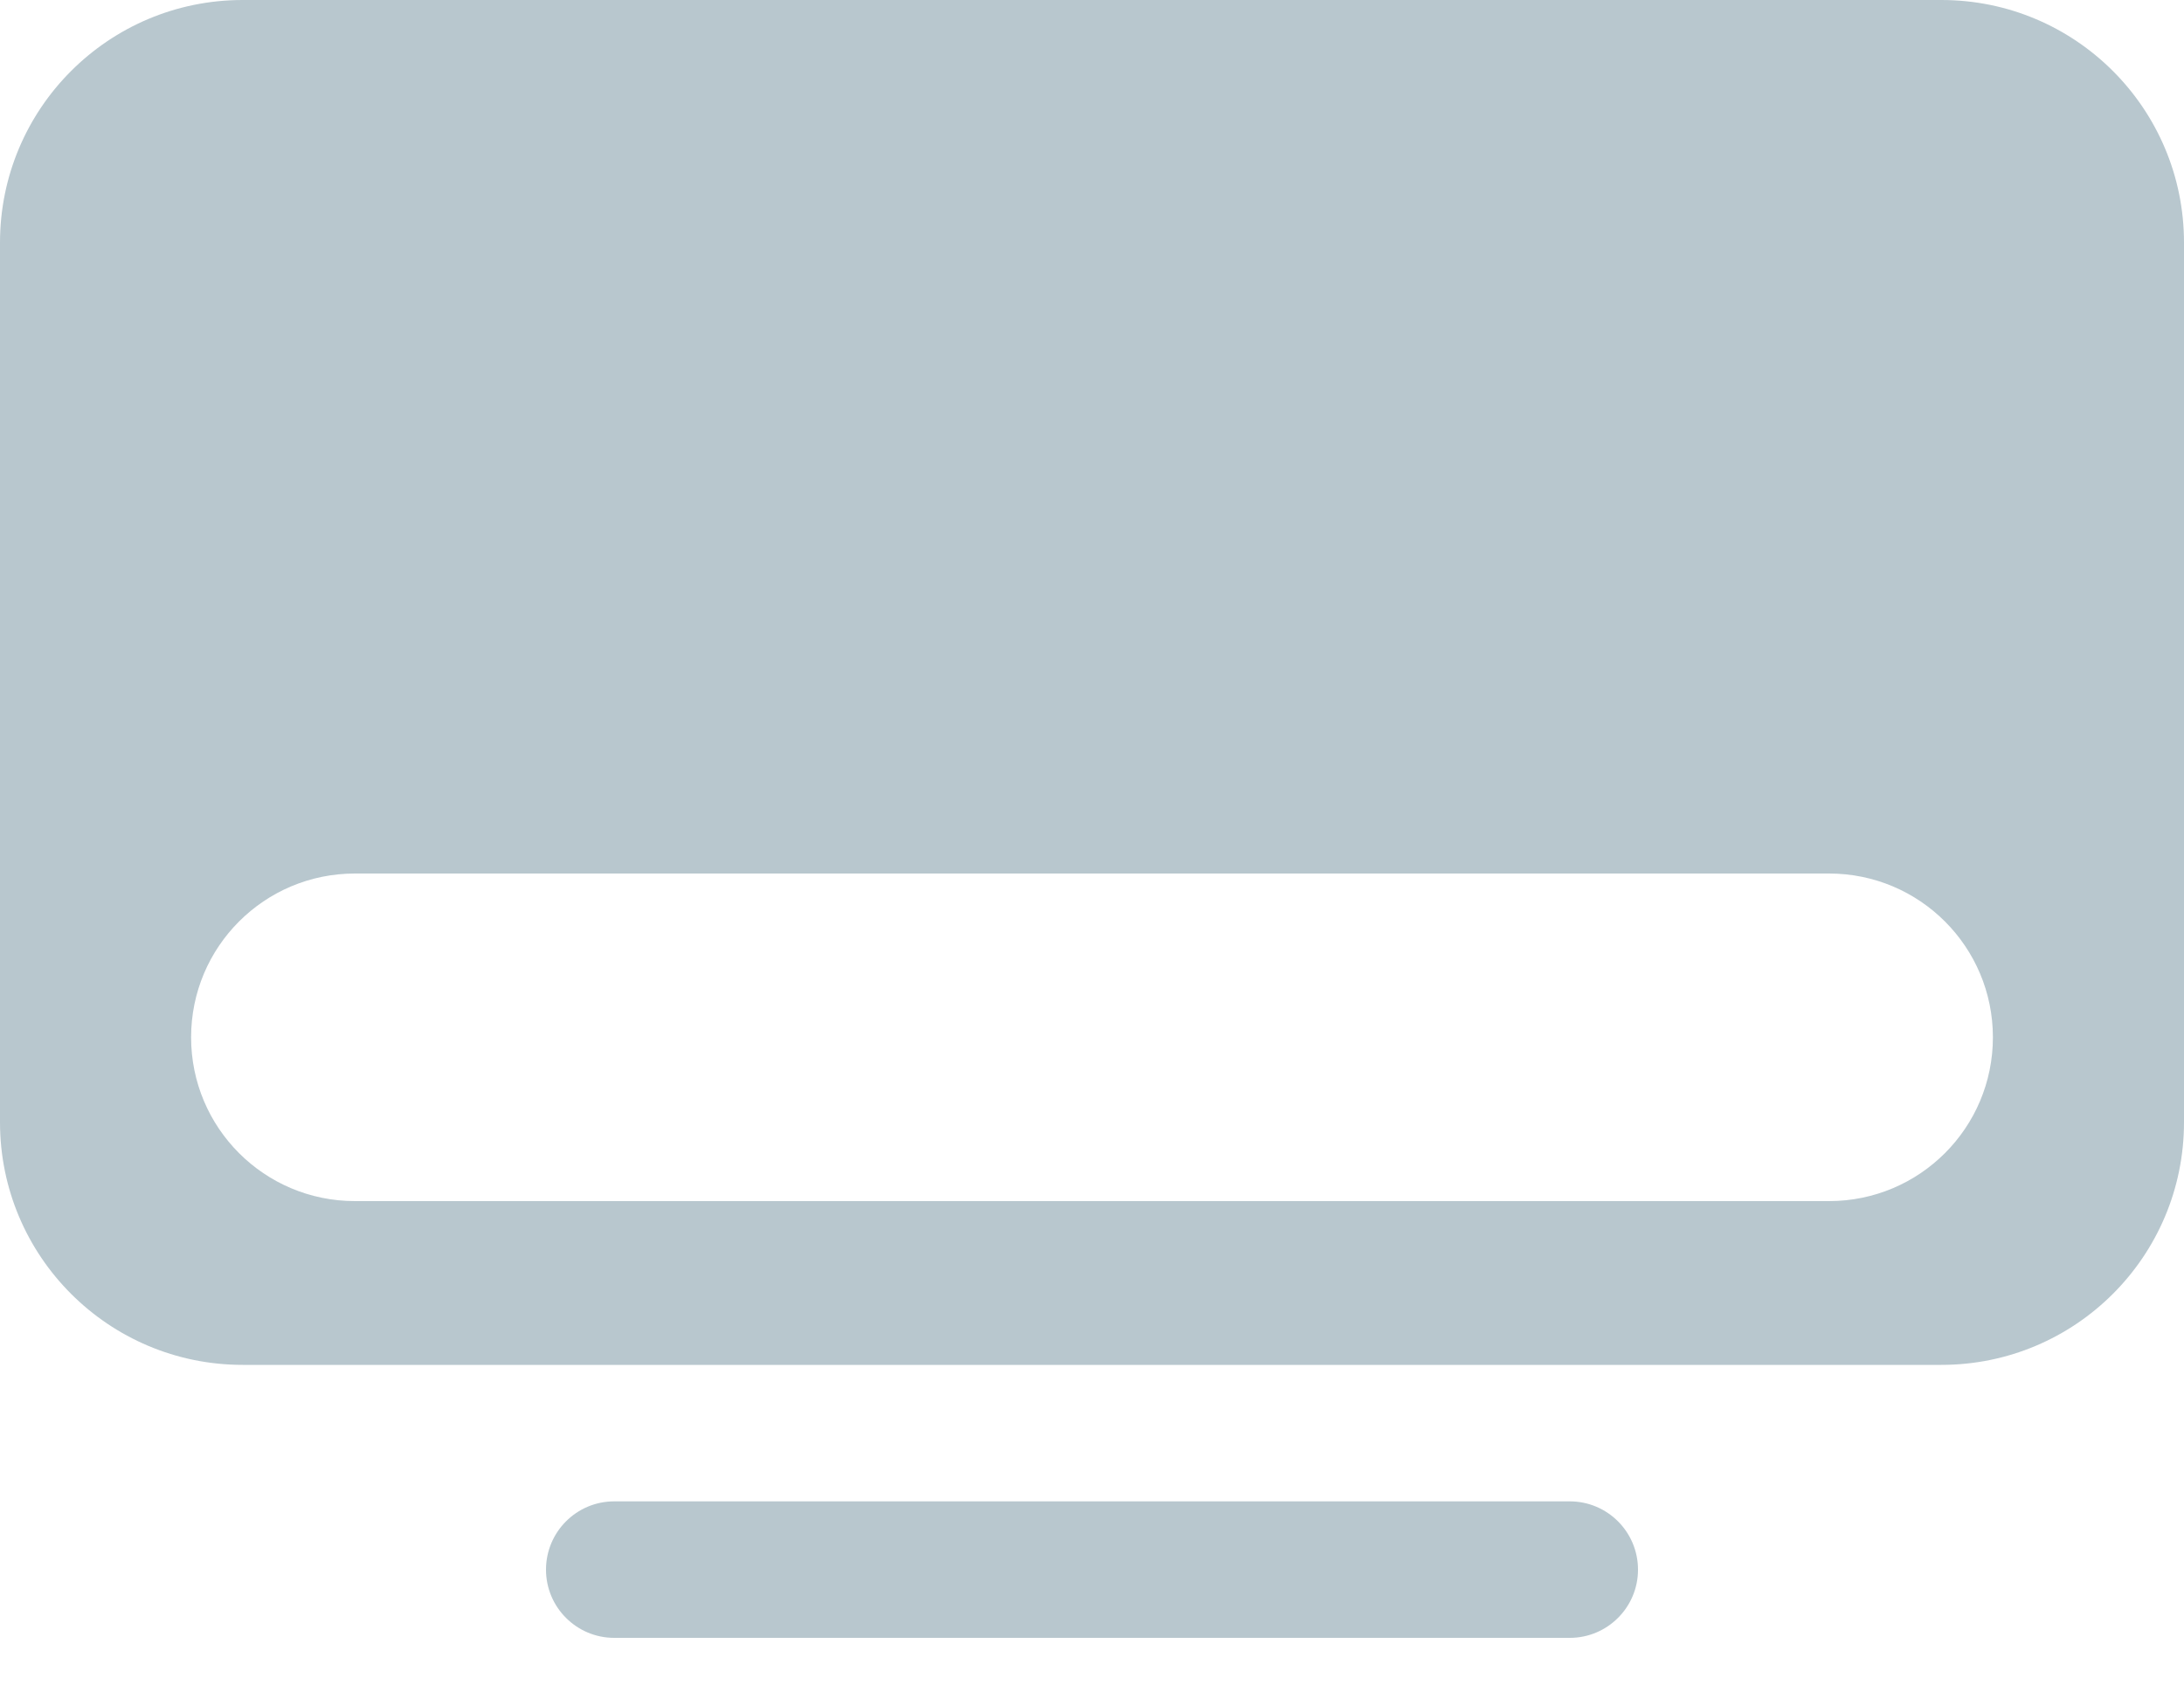
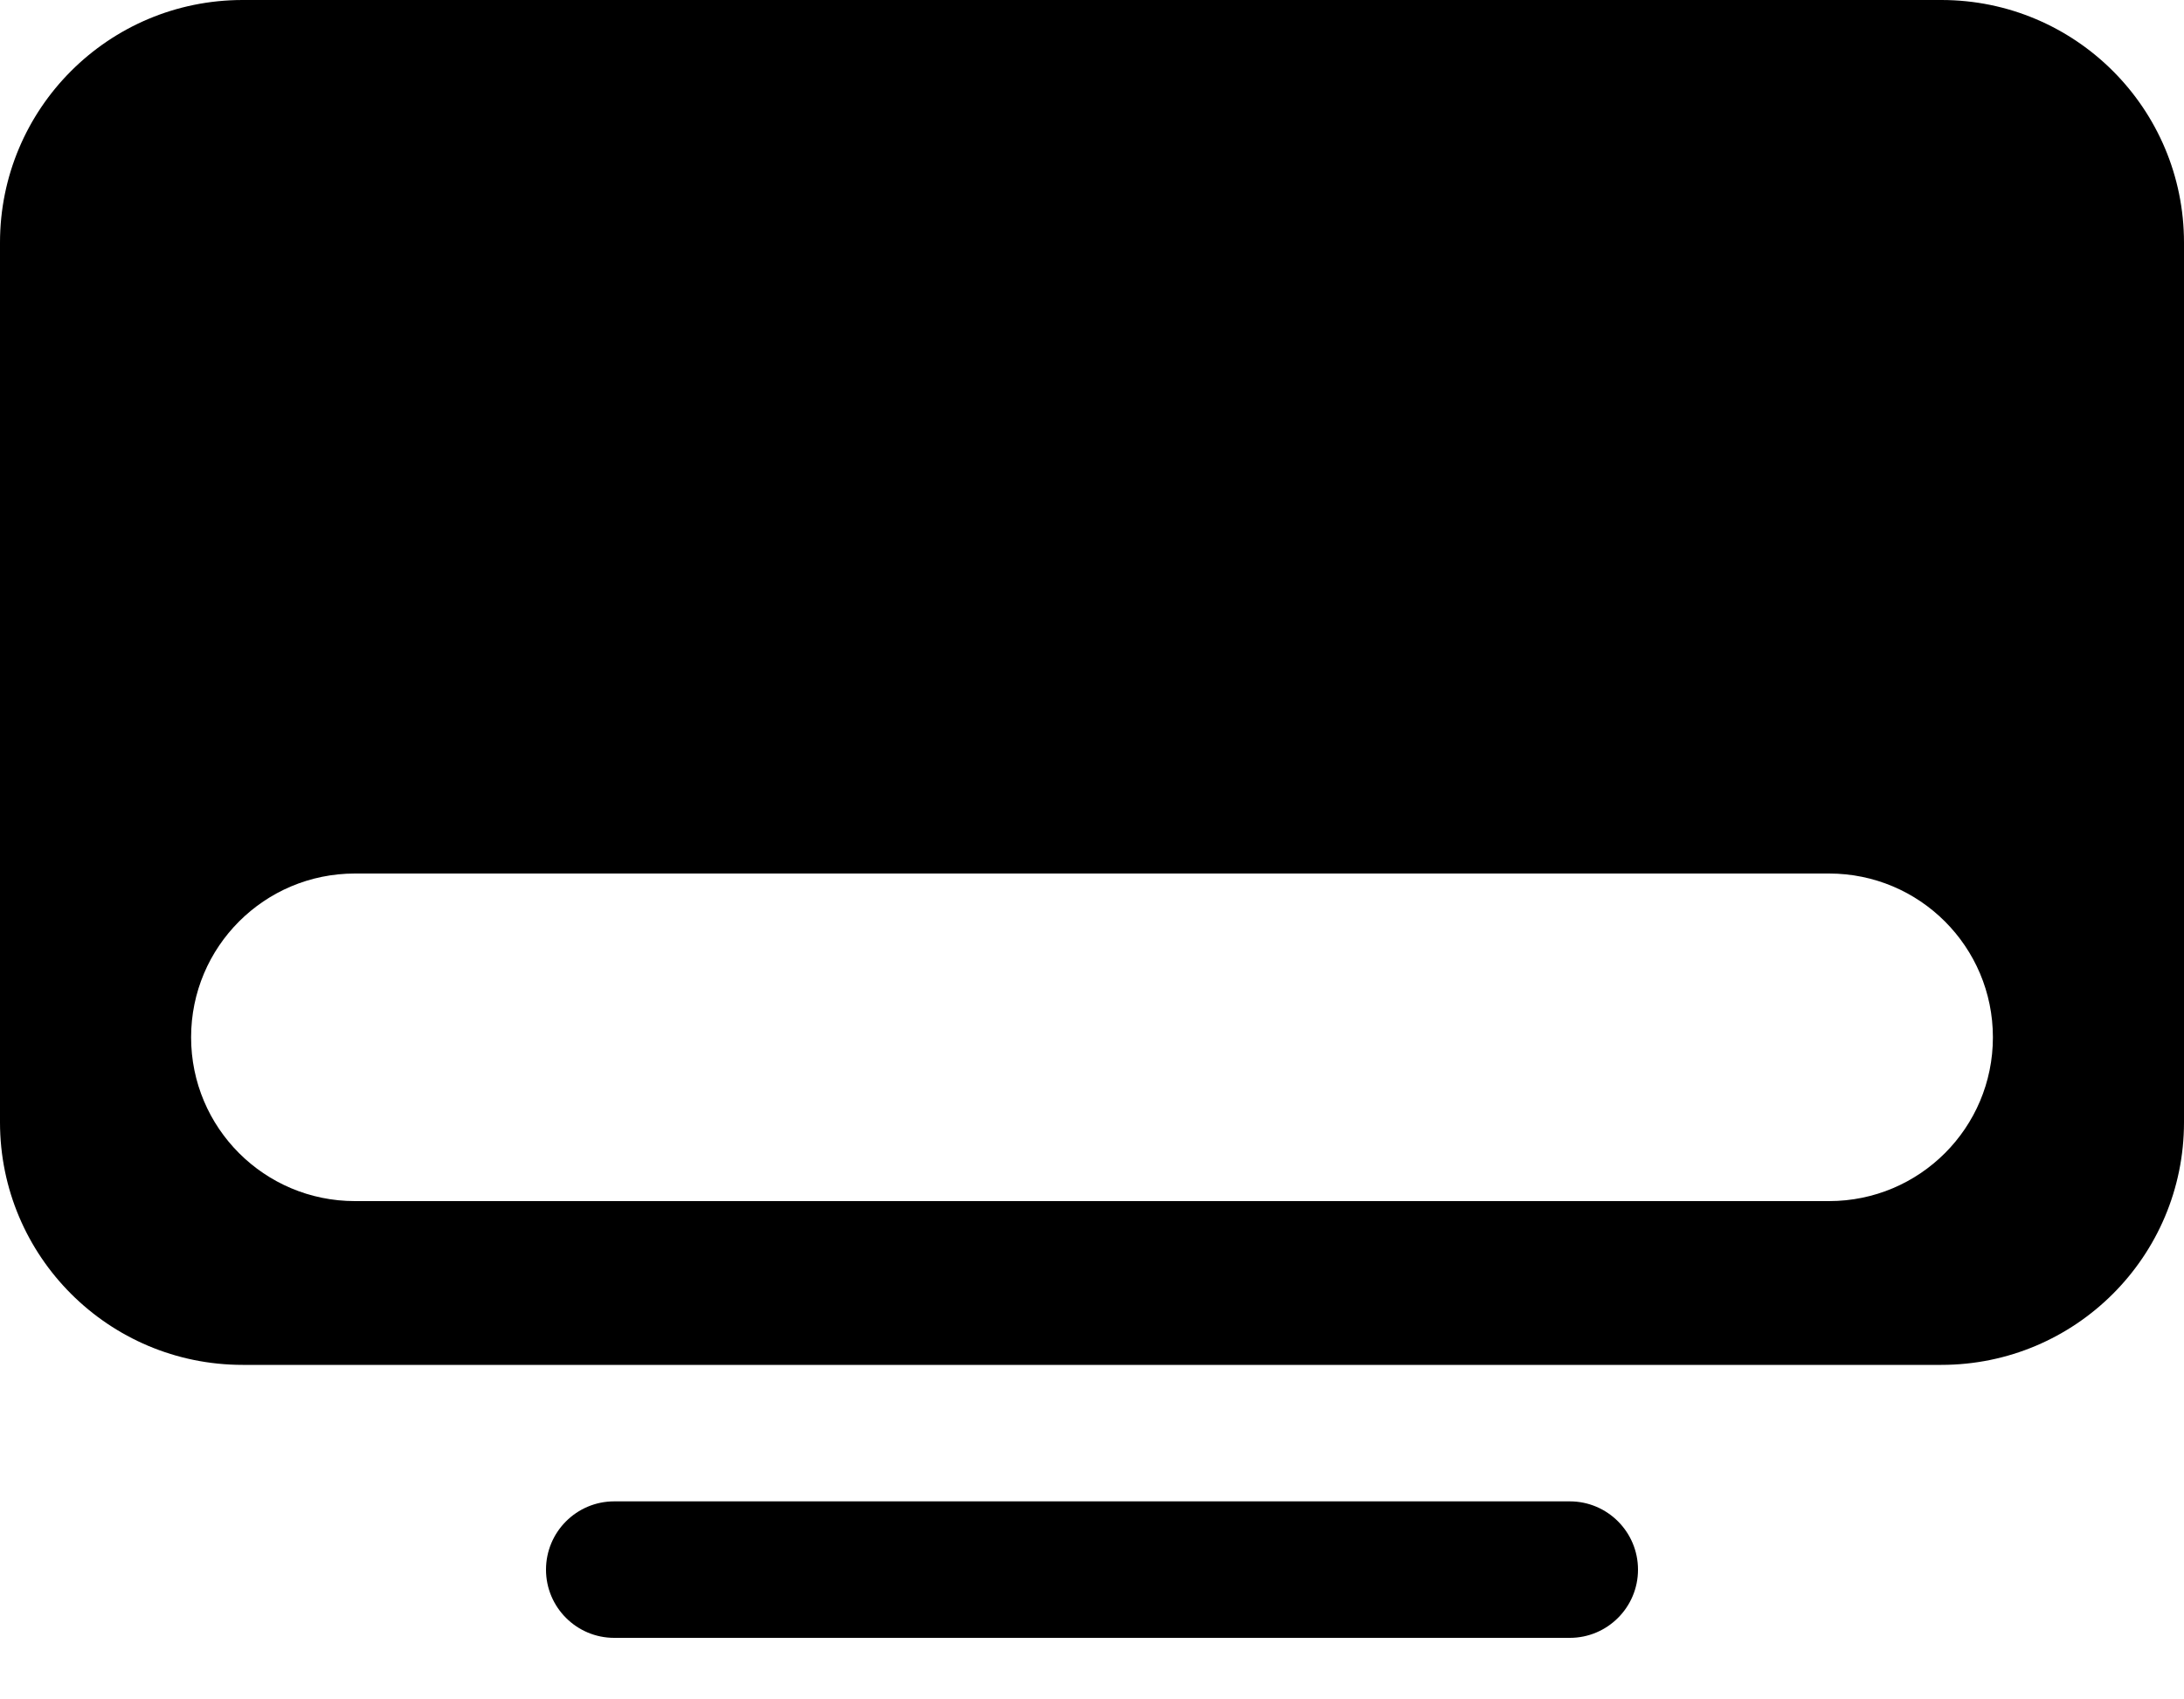
<svg xmlns="http://www.w3.org/2000/svg" width="18px" height="14px" viewBox="0 0 18 14" version="1.1">
  <defs />
-   <g id="Design" stroke="none" stroke-width="1" fill="none" fill-rule="evenodd">
-     <g id="菜单栏-new" transform="translate(-1894, -440)" fill="#B8C7CE" fill-rule="nonzero">
+   <g id="Design" stroke="none" stroke-width="1">
+     <g id="菜单栏-new" transform="translate(-1894, -440)" fill-rule="nonzero">
      <g id="菜单栏1级" transform="translate(1865, 75)">
        <path d="M31,365 L45,365 C46.105,365 47,365.895 47,367 L47,374.25 C47,375.355 46.105,376.25 45,376.25 L31,376.25 C29.895,376.25 29,375.355 29,374.25 L29,367 C29,365.895 29.895,365 31,365 Z M31.925,372.2 C31.179,372.2 30.575,372.804 30.575,373.55 C30.575,374.296 31.179,374.9 31.925,374.9 L44.075,374.9 C44.821,374.9 45.425,374.296 45.425,373.55 C45.425,372.804 44.821,372.2 44.075,372.2 L31.925,372.2 Z M34.062,377.375 L41.938,377.375 C42.248,377.375 42.5,377.627 42.5,377.938 C42.5,378.248 42.248,378.5 41.938,378.5 L34.062,378.5 C33.752,378.5 33.5,378.248 33.5,377.938 C33.5,377.627 33.752,377.375 34.062,377.375 Z" id="频道" />
      </g>
    </g>
  </g>
</svg>
